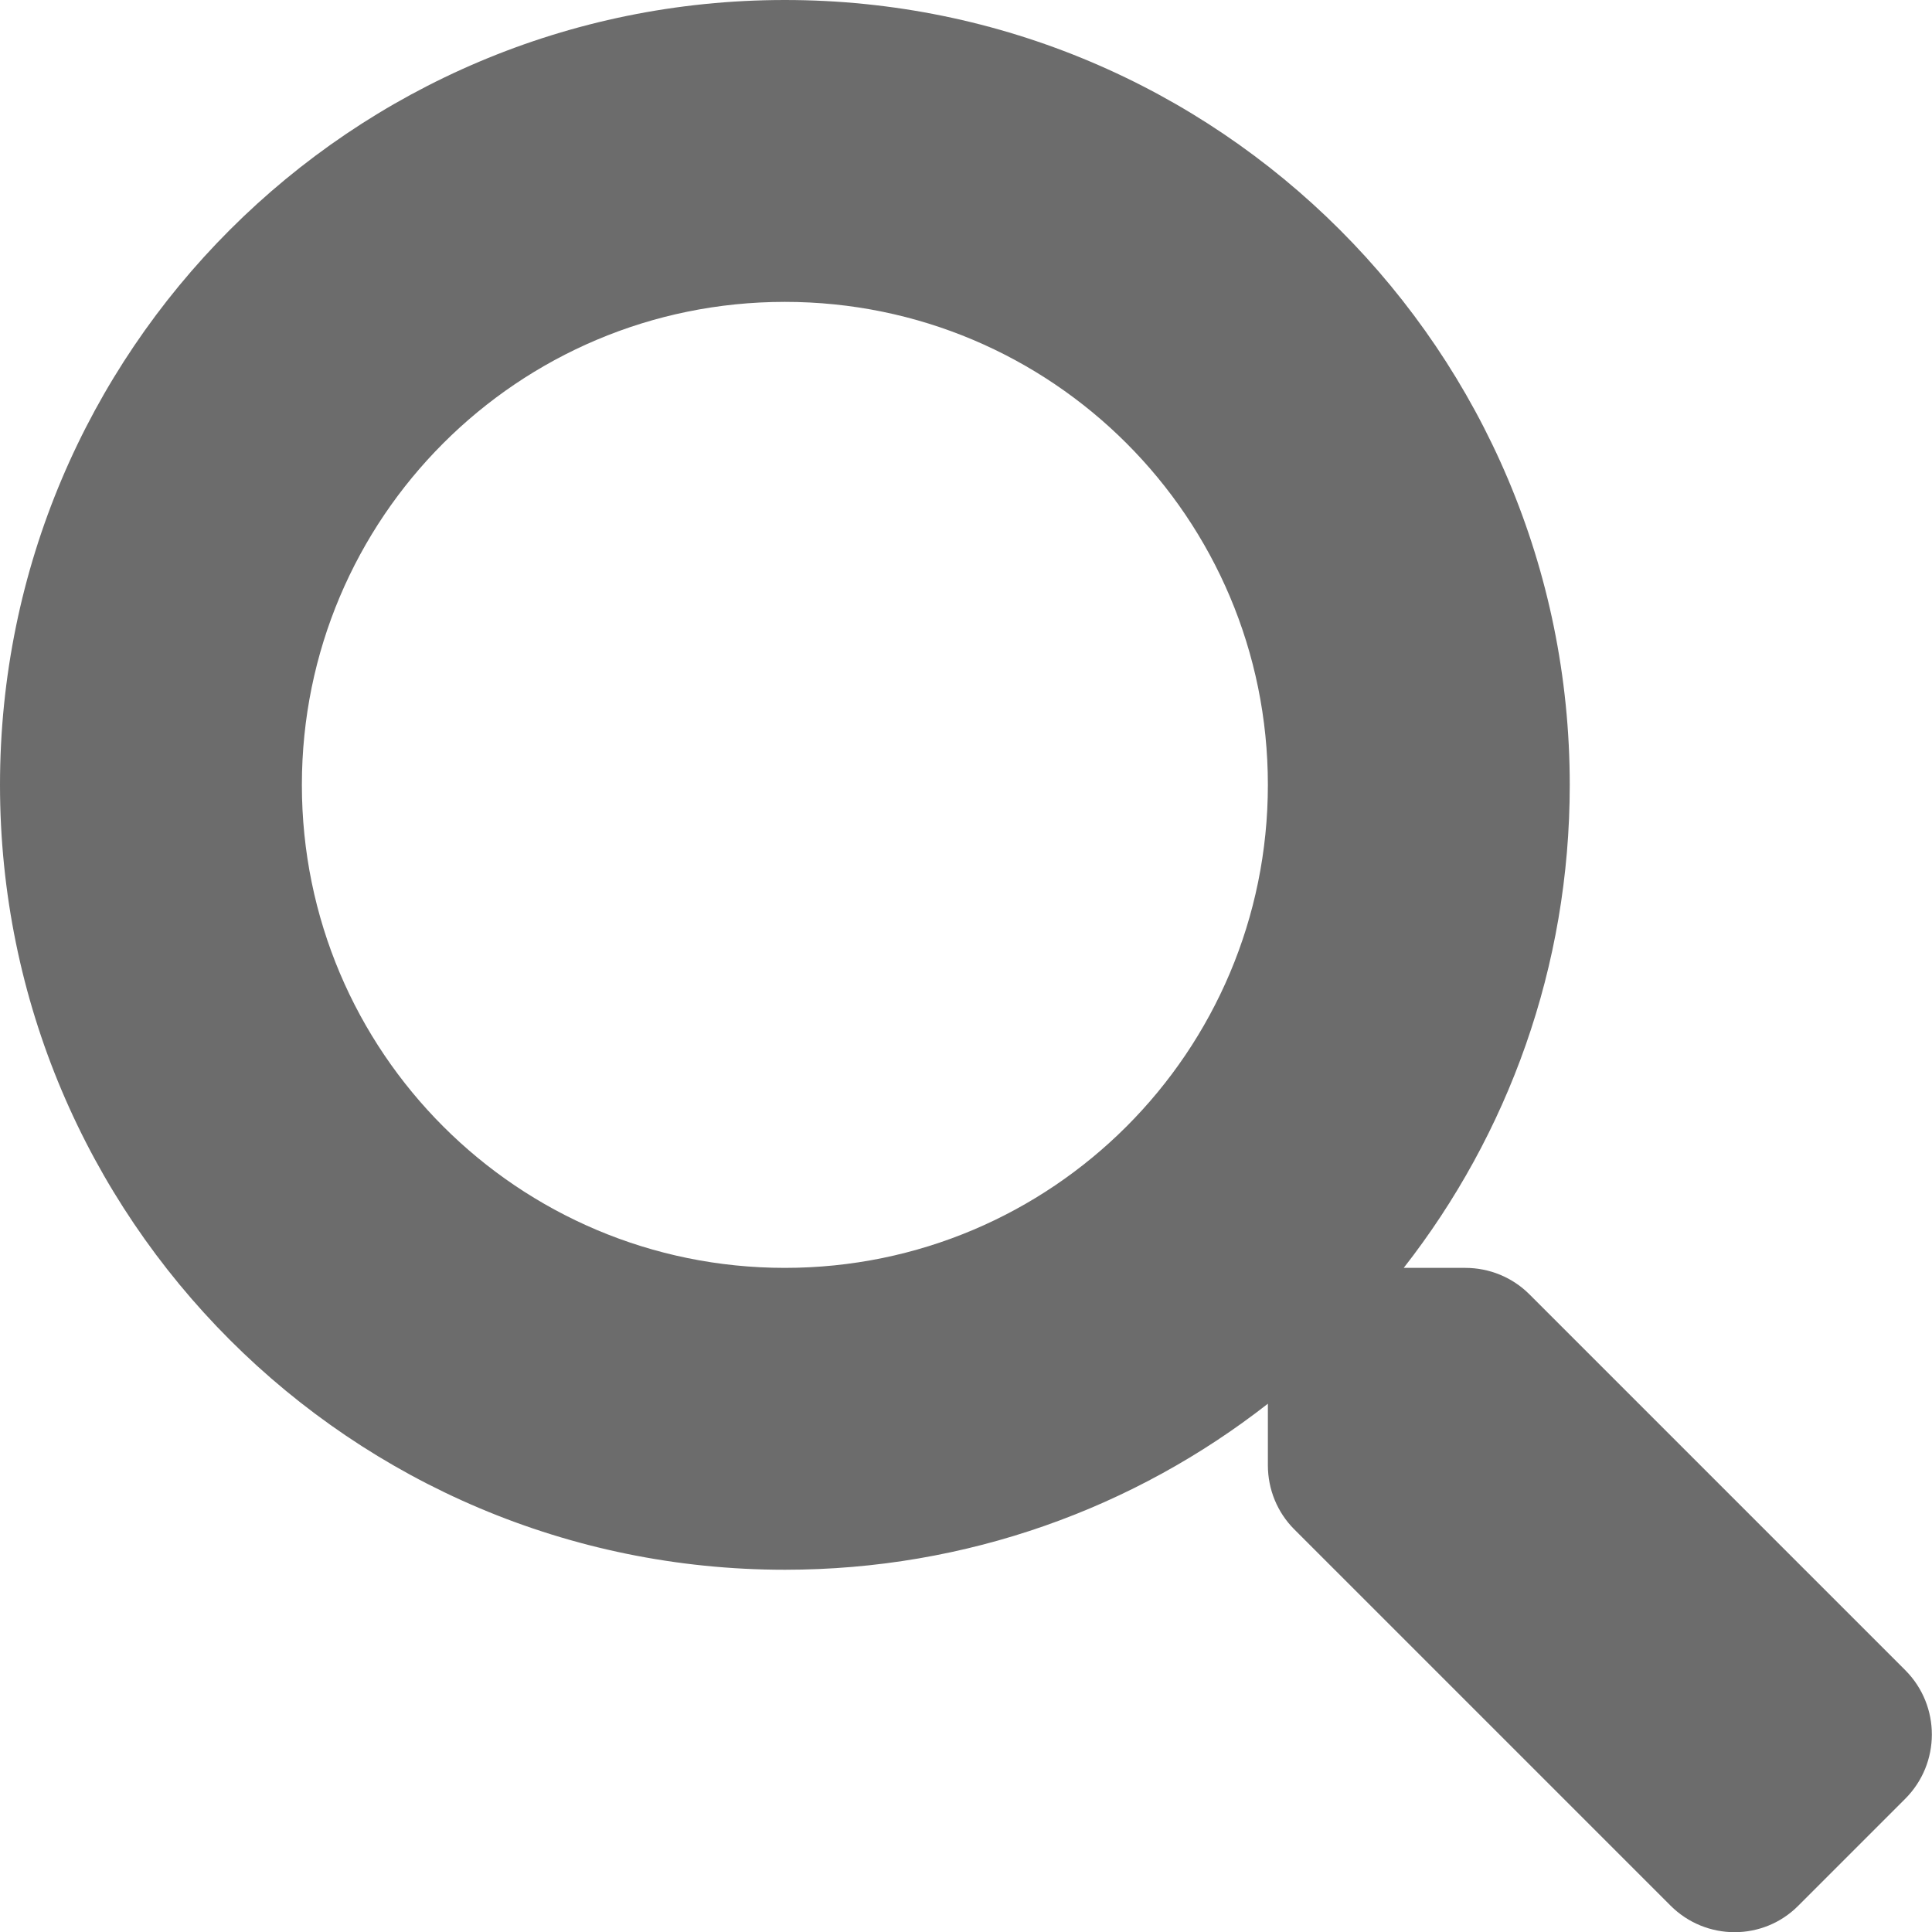
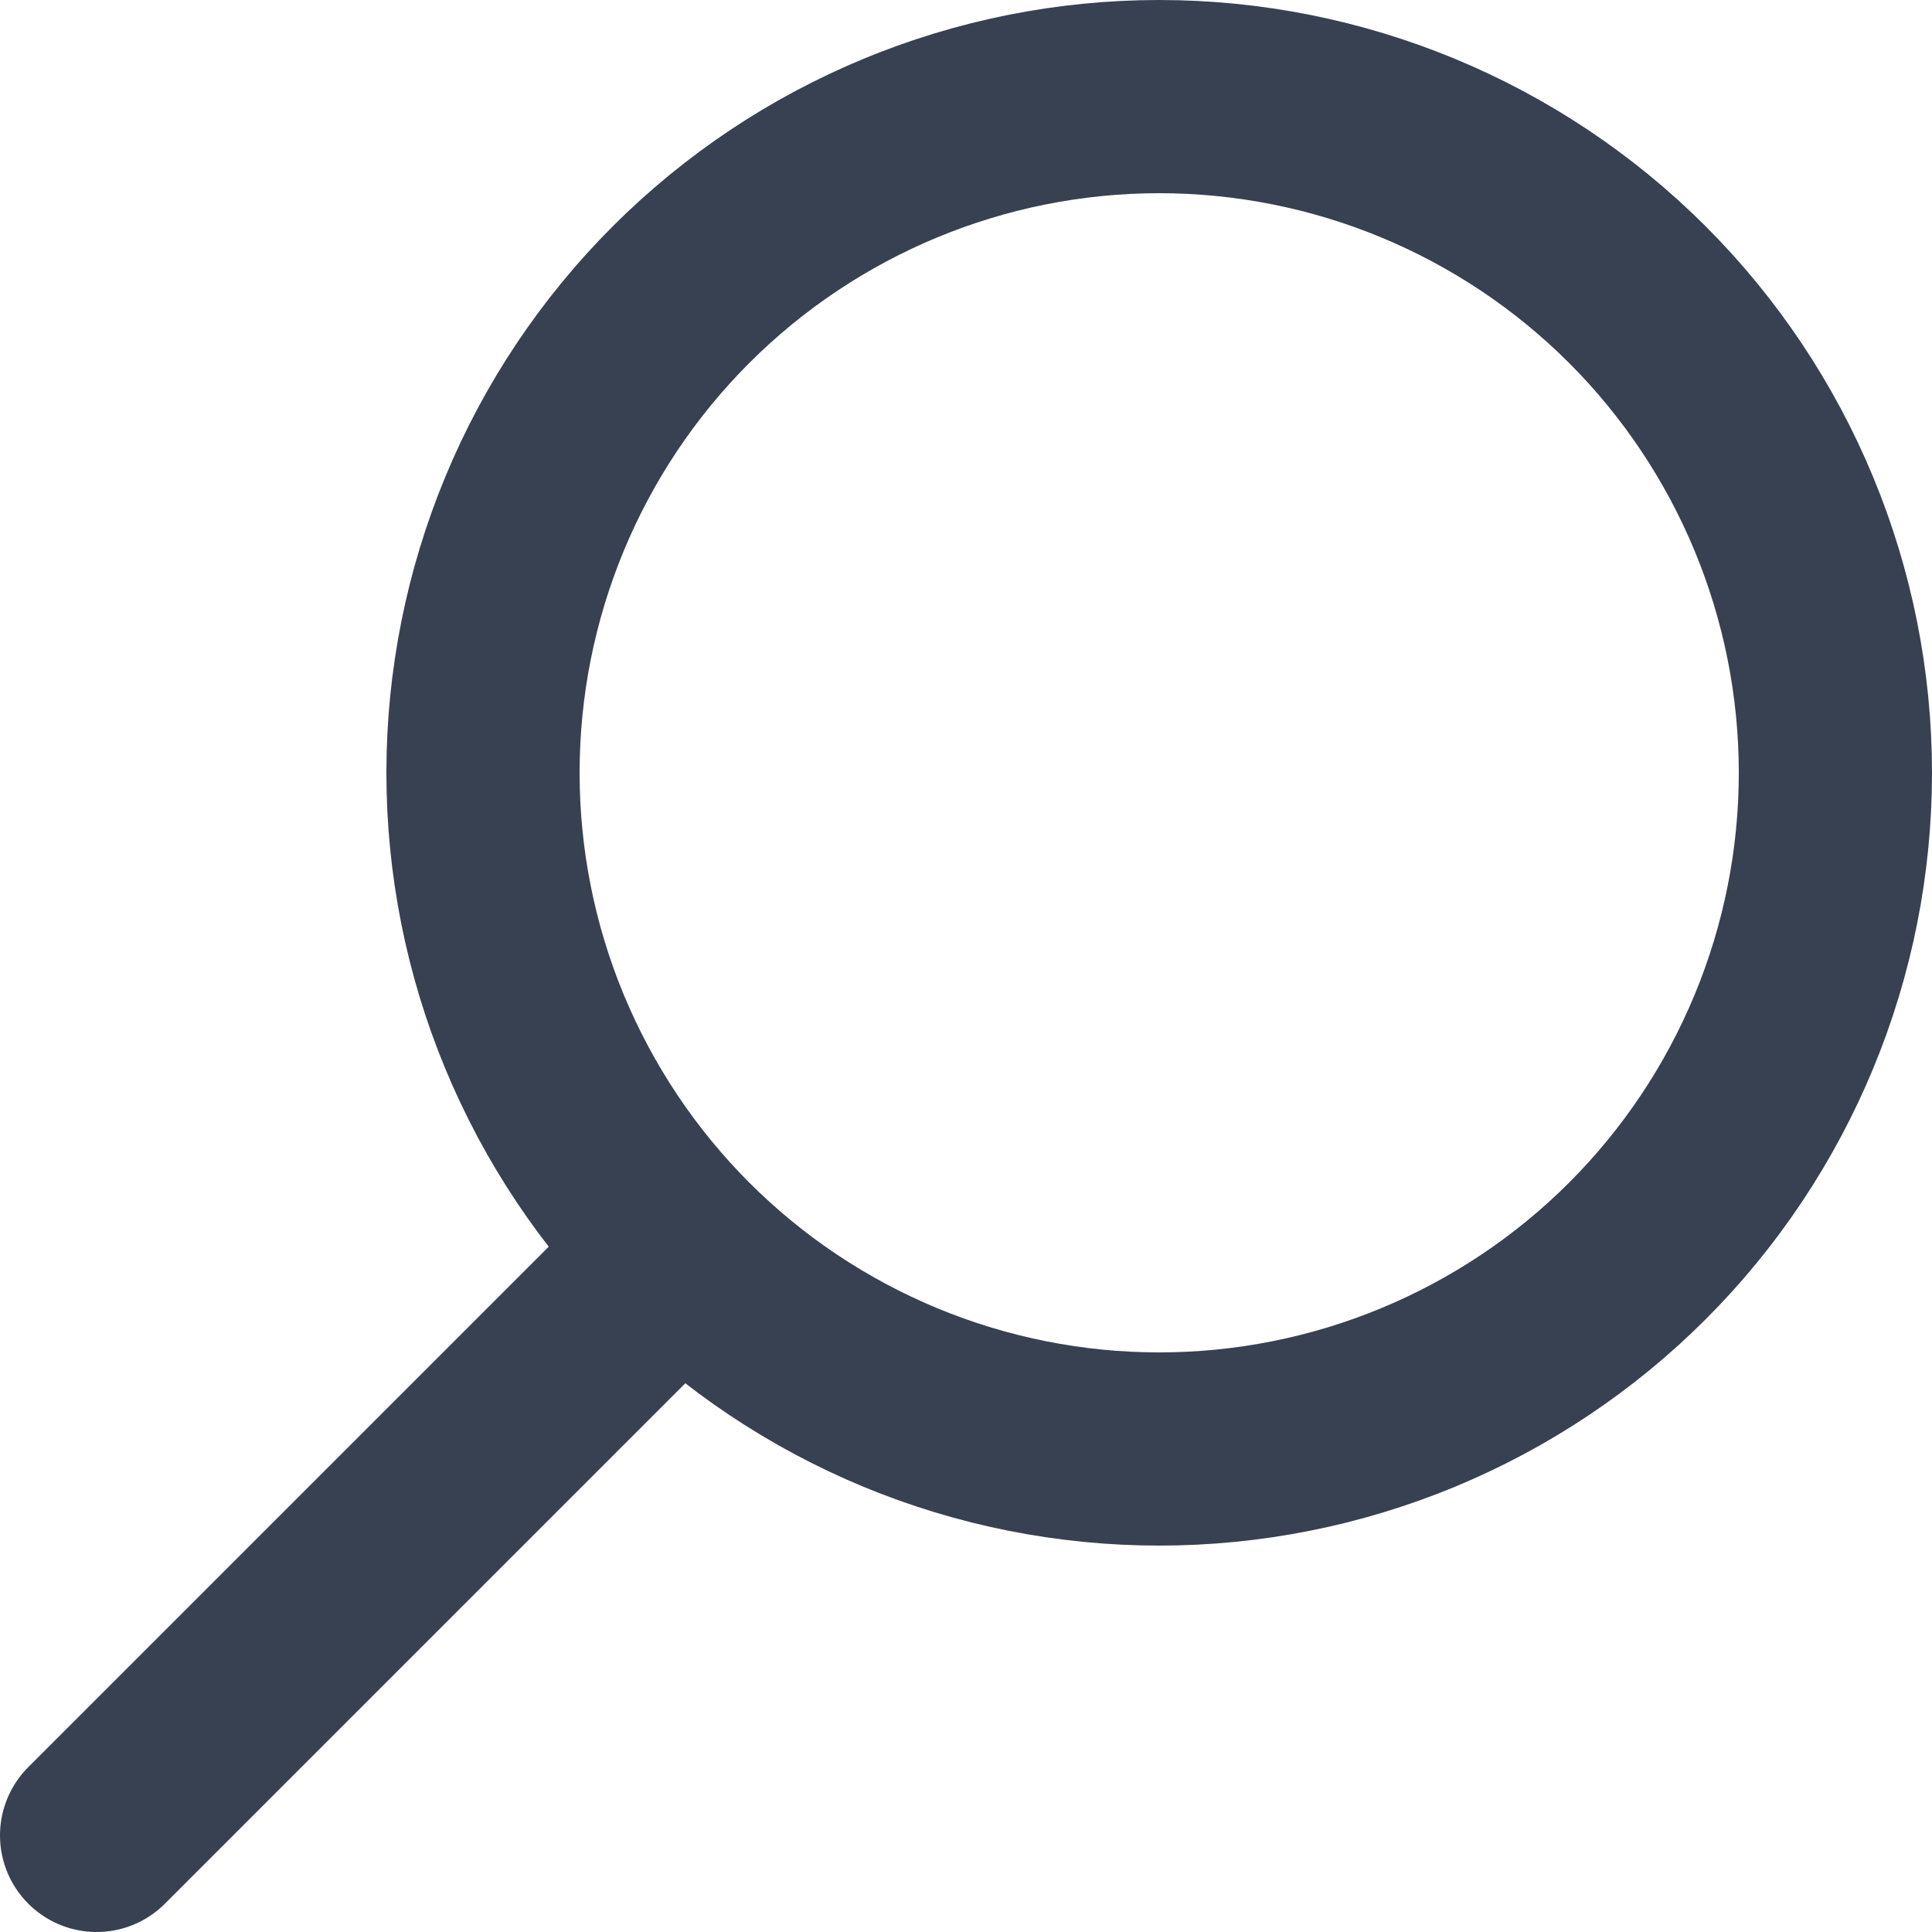
- <svg xmlns="http://www.w3.org/2000/svg" aria-hidden="true" focusable="false" data-prefix="fas" data-icon="search" class="svg-inline--fa fa-search fa-w-16" role="img" viewBox="0 0 512 512">
-   <path fill="#6c6c6c" d="M505 442.7L405.3 343c-4.5-4.5-10.6-7-17-7H372c27.6-35.3 44-79.7 44-128C416 93.1 322.9 0 208 0S0 93.1 0 208s93.1 208 208 208c48.3 0 92.7-16.4 128-44v16.3c0 6.4 2.5 12.5 7 17l99.7 99.7c9.4 9.4 24.6 9.4 33.9 0l28.3-28.3c9.4-9.4 9.4-24.6.1-34zM208 336c-70.7 0-128-57.2-128-128 0-70.7 57.2-128 128-128 70.7 0 128 57.2 128 128 0 70.7-57.2 128-128 128z" />
+ <svg xmlns="http://www.w3.org/2000/svg" width="20" height="20" viewBox="0 0 20 20" fill="none">
+   <path d="M1 19L7 13L1 19ZM5 8C5 8.919 5.181 9.83 5.533 10.679C5.885 11.528 6.4 12.3 7.05 12.95C7.7 13.6 8.472 14.115 9.321 14.467C10.171 14.819 11.081 15 12 15C12.919 15 13.829 14.819 14.679 14.467C15.528 14.115 16.3 13.6 16.95 12.95C17.6 12.3 18.115 11.528 18.467 10.679C18.819 9.83 19 8.919 19 8C19 6.143 18.262 4.363 16.95 3.05C15.637 1.738 13.857 1 12 1C10.143 1 8.363 1.738 7.05 3.05C5.737 4.363 5 6.143 5 8Z" stroke="#374151" stroke-width="2" stroke-linecap="round" stroke-linejoin="round" />
</svg>
